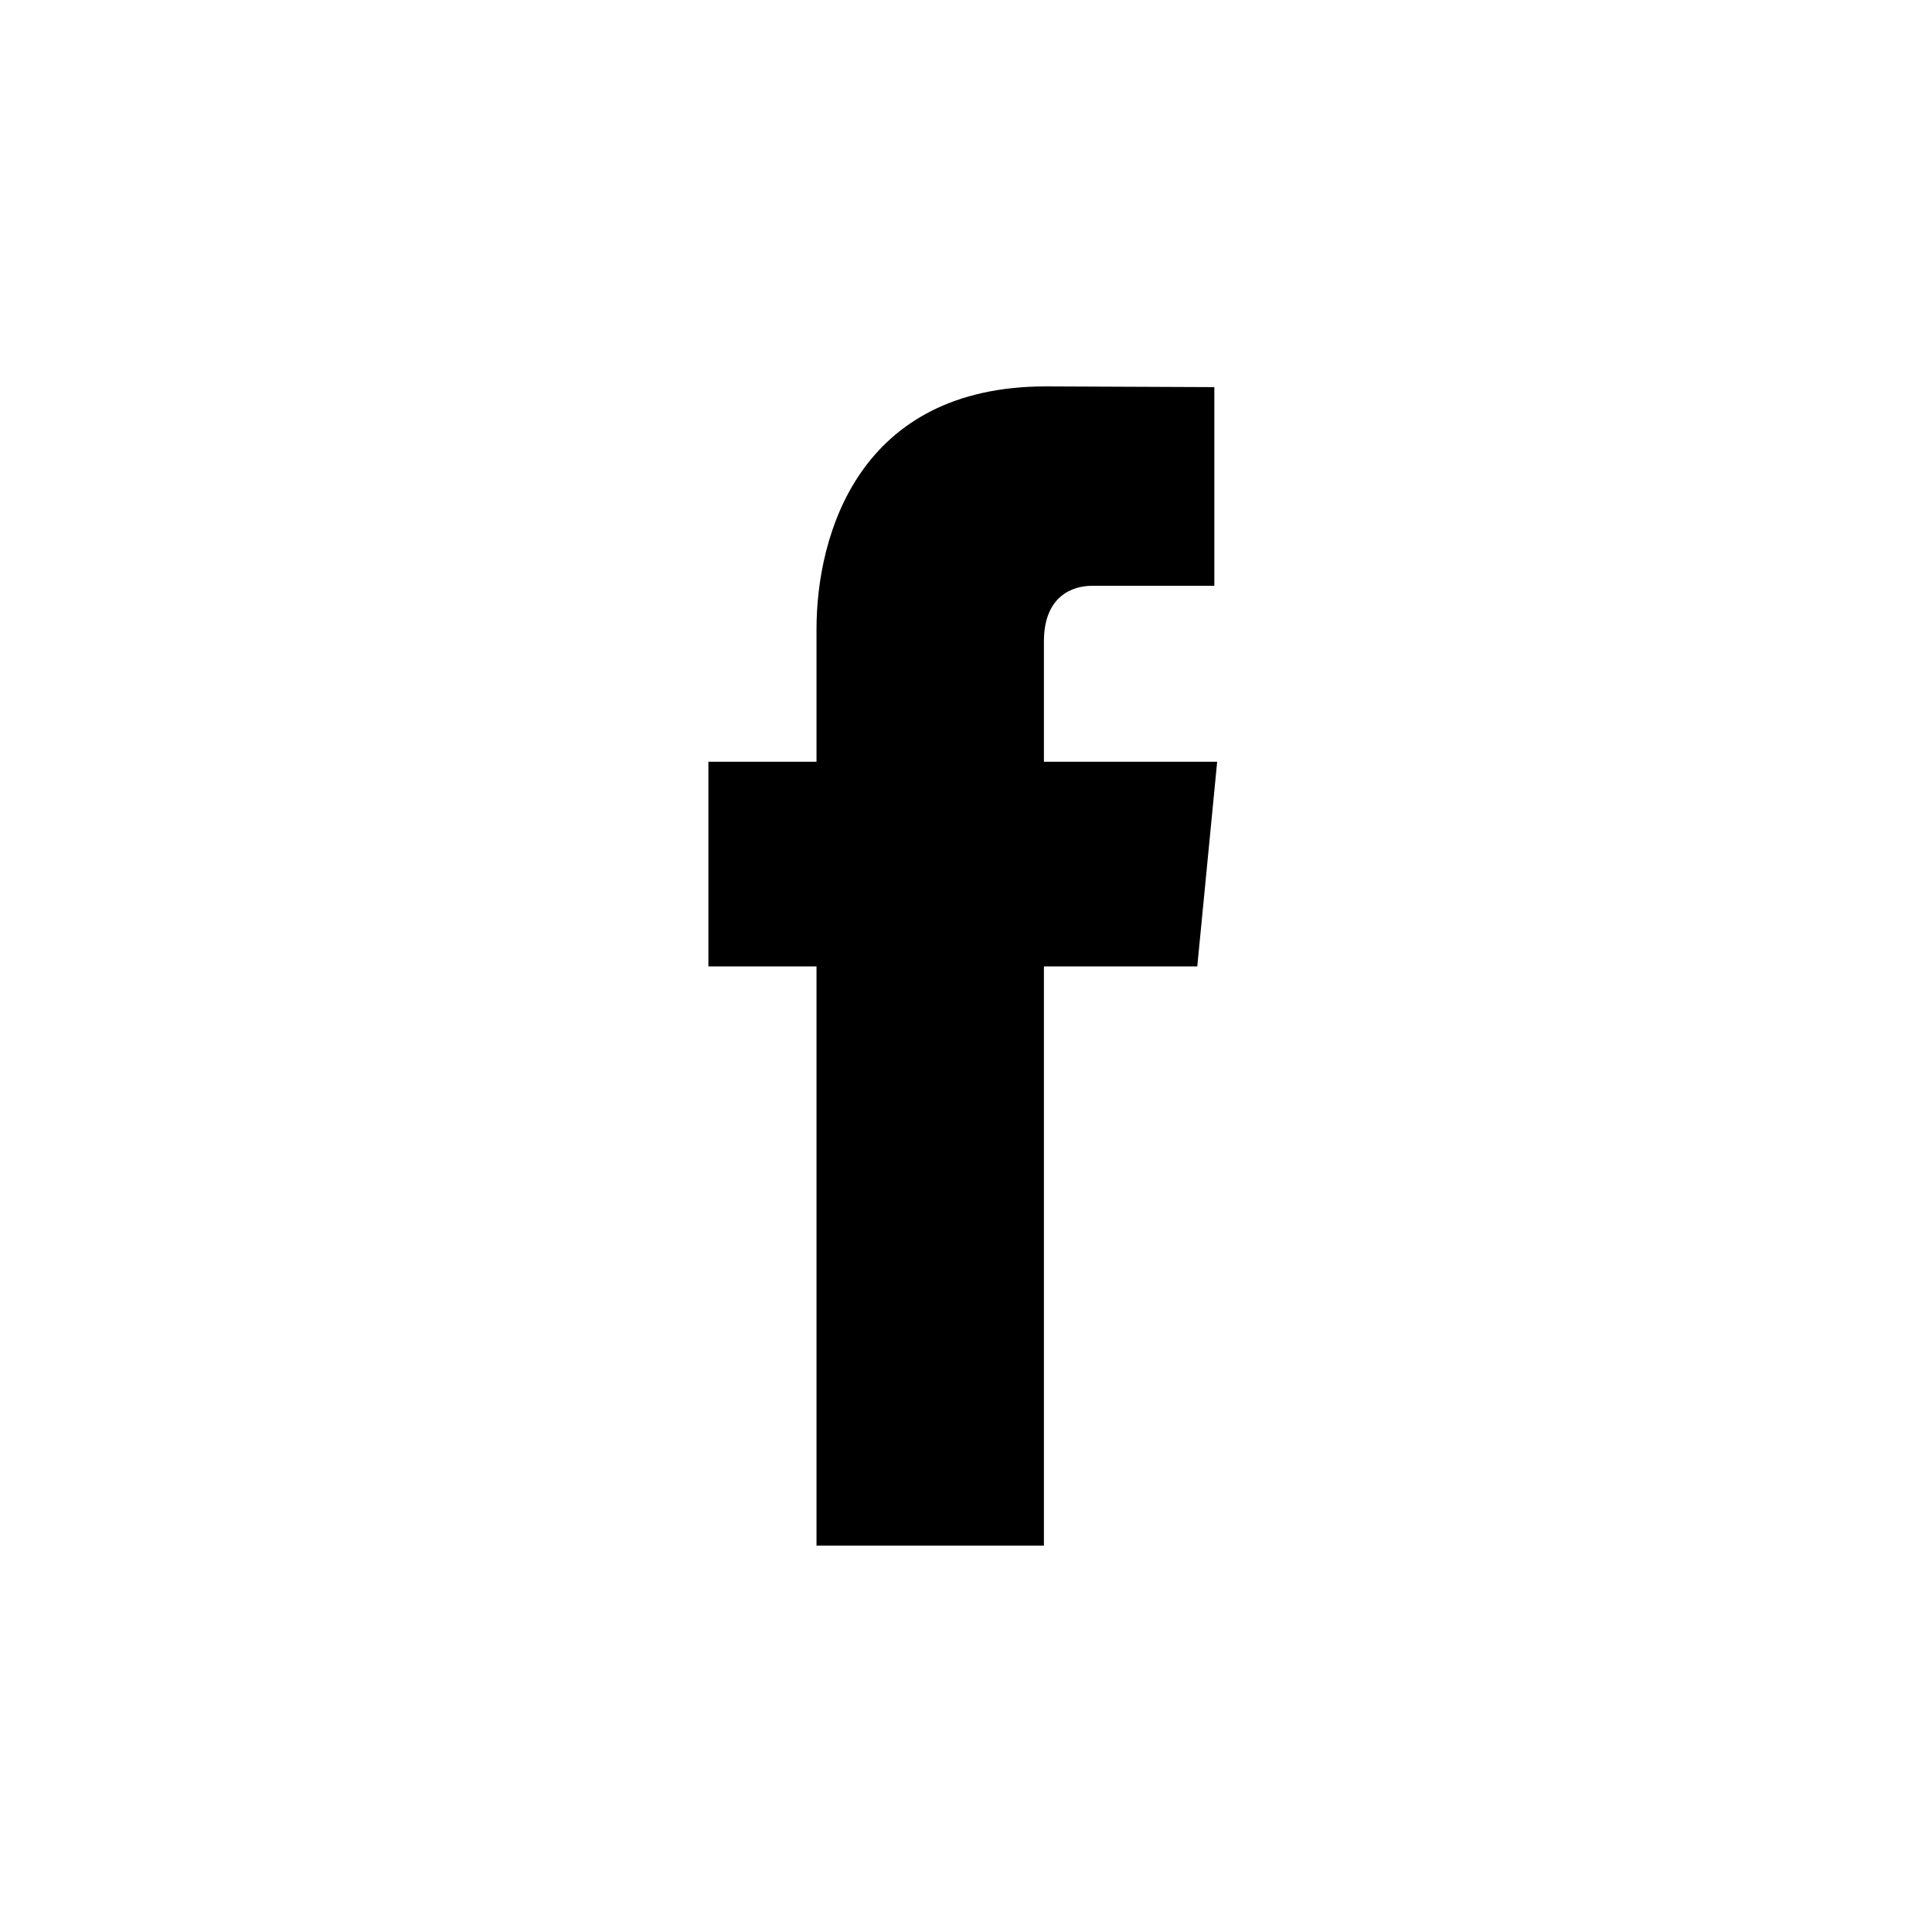
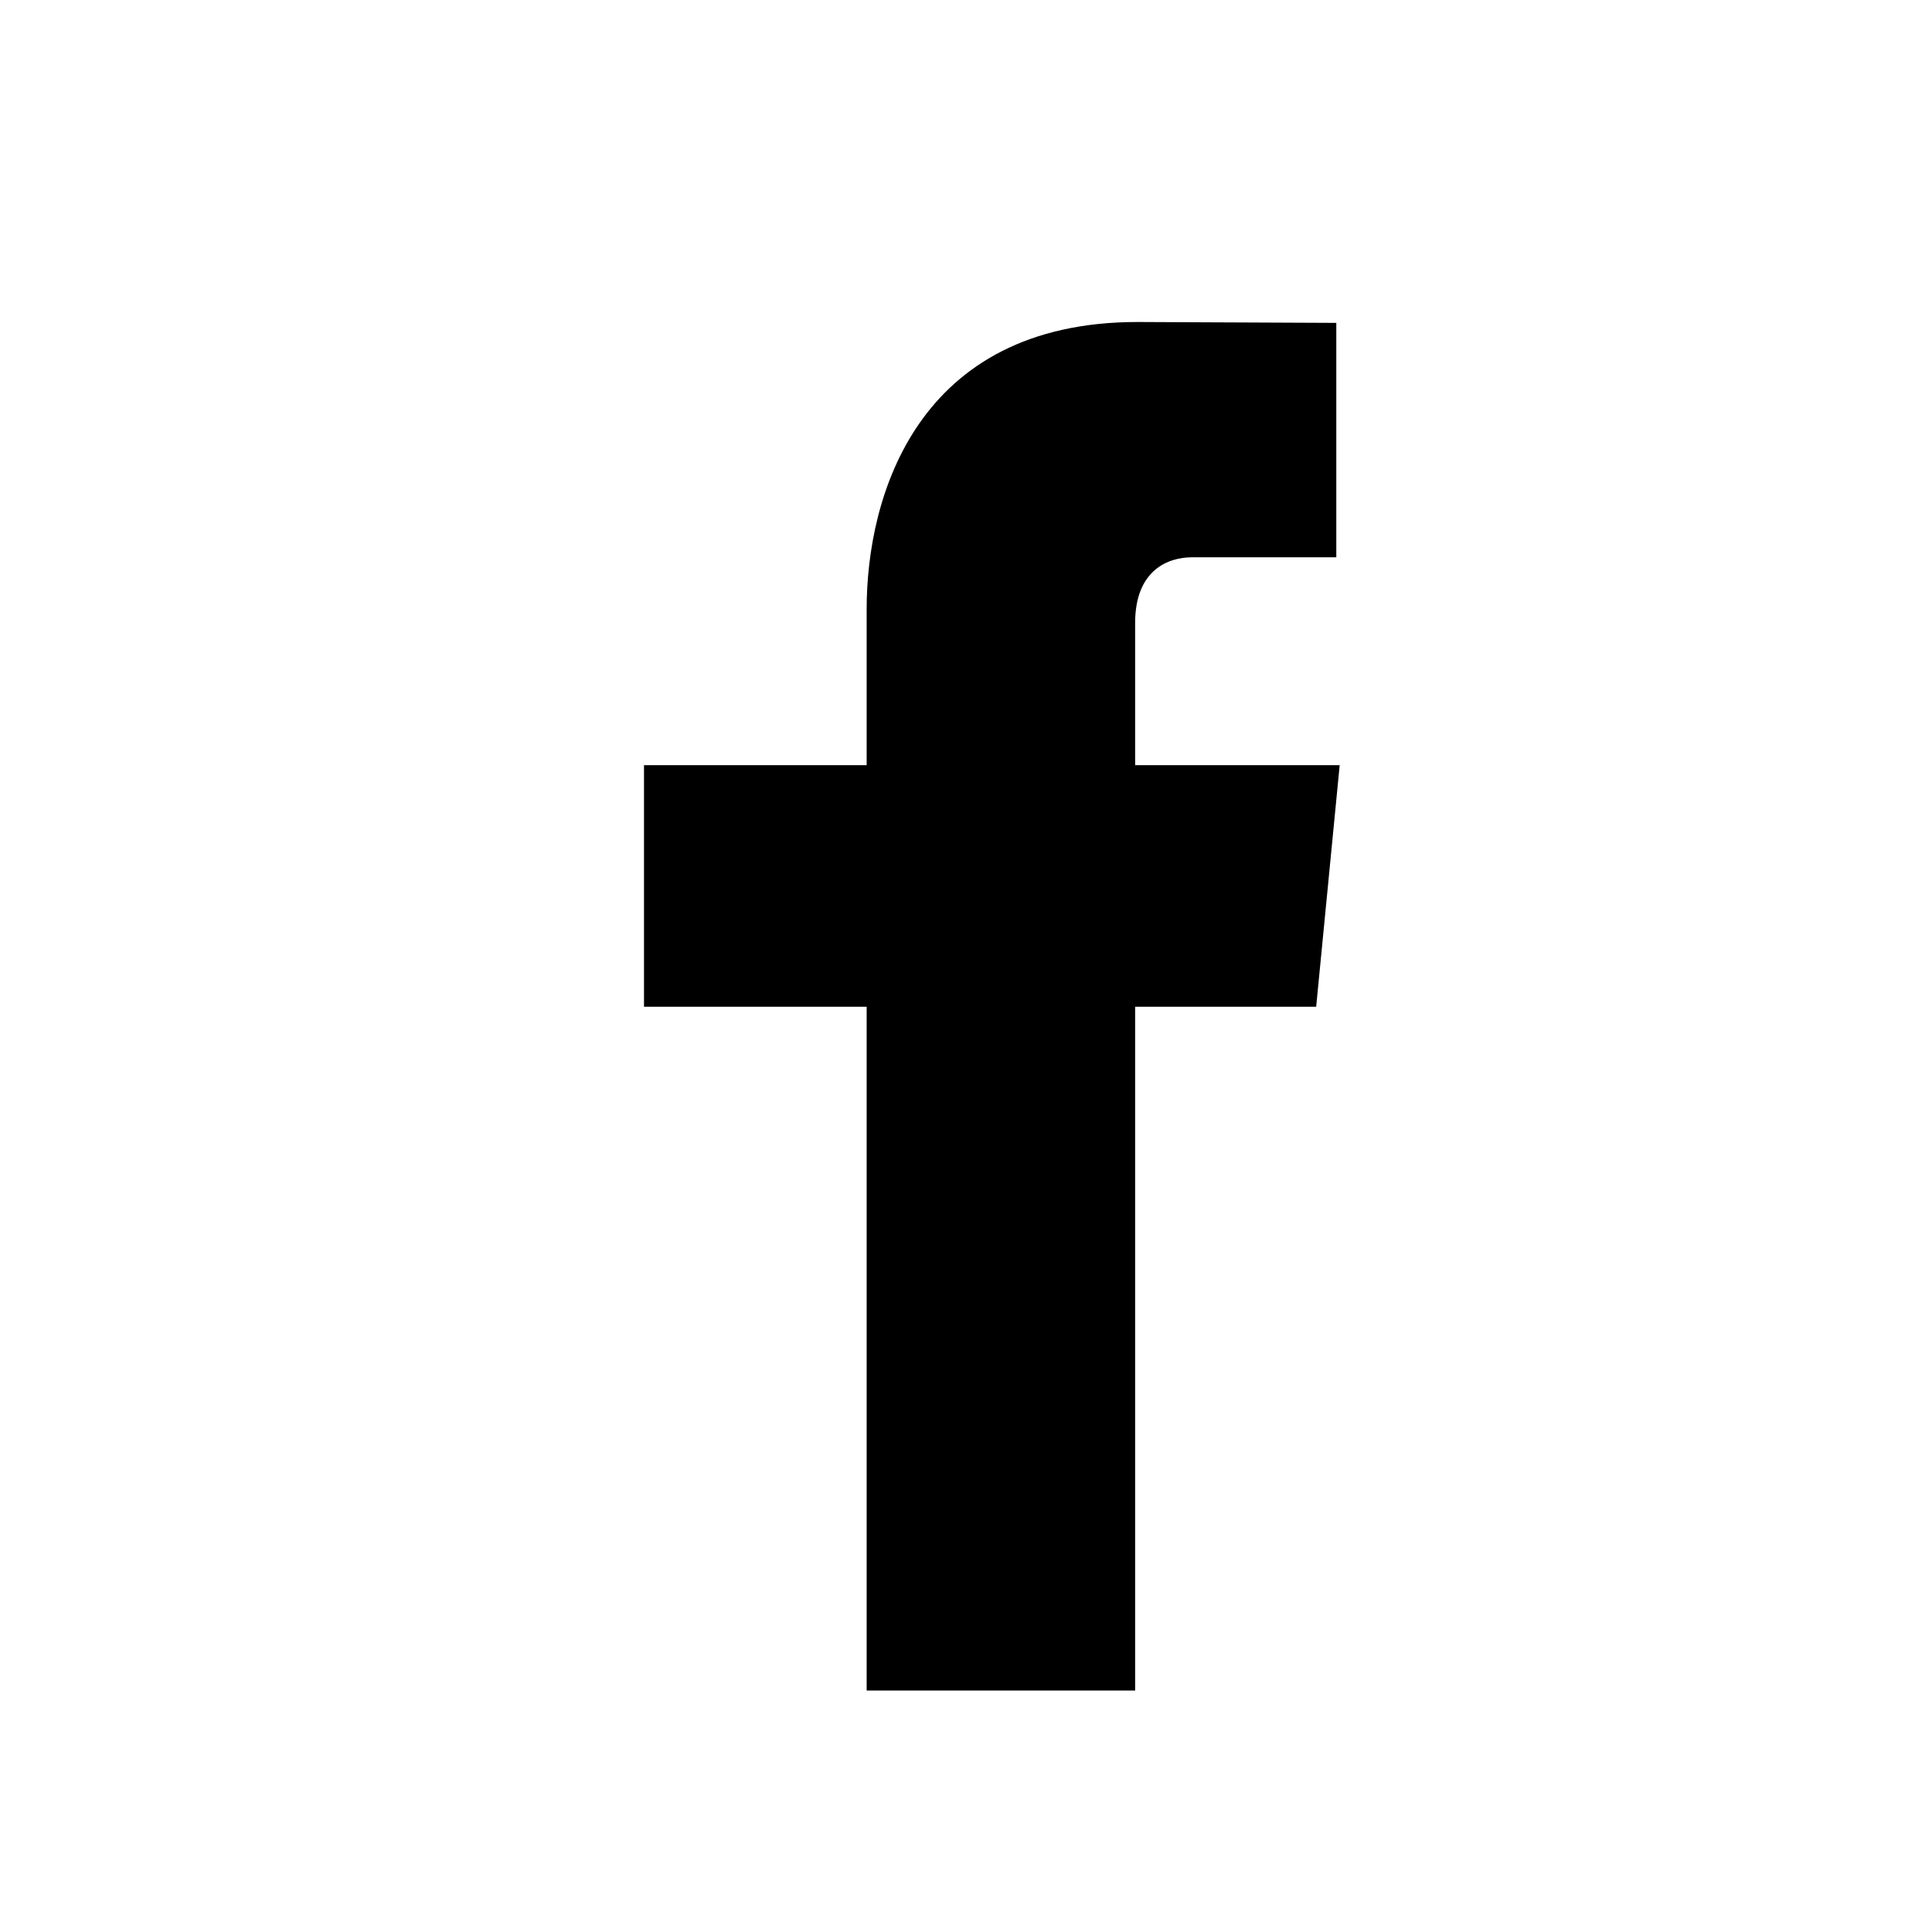
<svg xmlns="http://www.w3.org/2000/svg" width="24px" height="24px" viewBox="0 0 24 24" version="1.1">
-   <path d="M15.12,9.463 L12.968,9.463 L12.968,7.968 C12.968,7.407 13.319,7.277 13.566,7.277 L15.085,7.277 L15.085,4.809 L12.993,4.8 C10.671,4.8 10.143,6.64 10.143,7.818 L10.143,9.463 L8.8,9.463 L8.8,12.005 L10.143,12.005 L10.143,19.2 L12.968,19.2 L12.968,12.005 L14.873,12.005 L15.12,9.463 L15.12,9.463 L15.12,9.463 Z" id="Shape" />
+   <path d="M16.642,9.505 L14.101,9.505 L14.101,7.74 C14.101,7.078 14.514,6.923 14.807,6.923 L16.6,6.923 L16.6,4.011 L14.131,4 C11.389,4 10.766,6.172 10.766,7.563 L10.766,9.505 L8,9.505 L8,12.506 L10.766,12.506 L10.766,21 L14.101,21 L14.101,12.506 L16.35,12.506 L16.642,9.505 Z" id="Fill-1" />
</svg>
